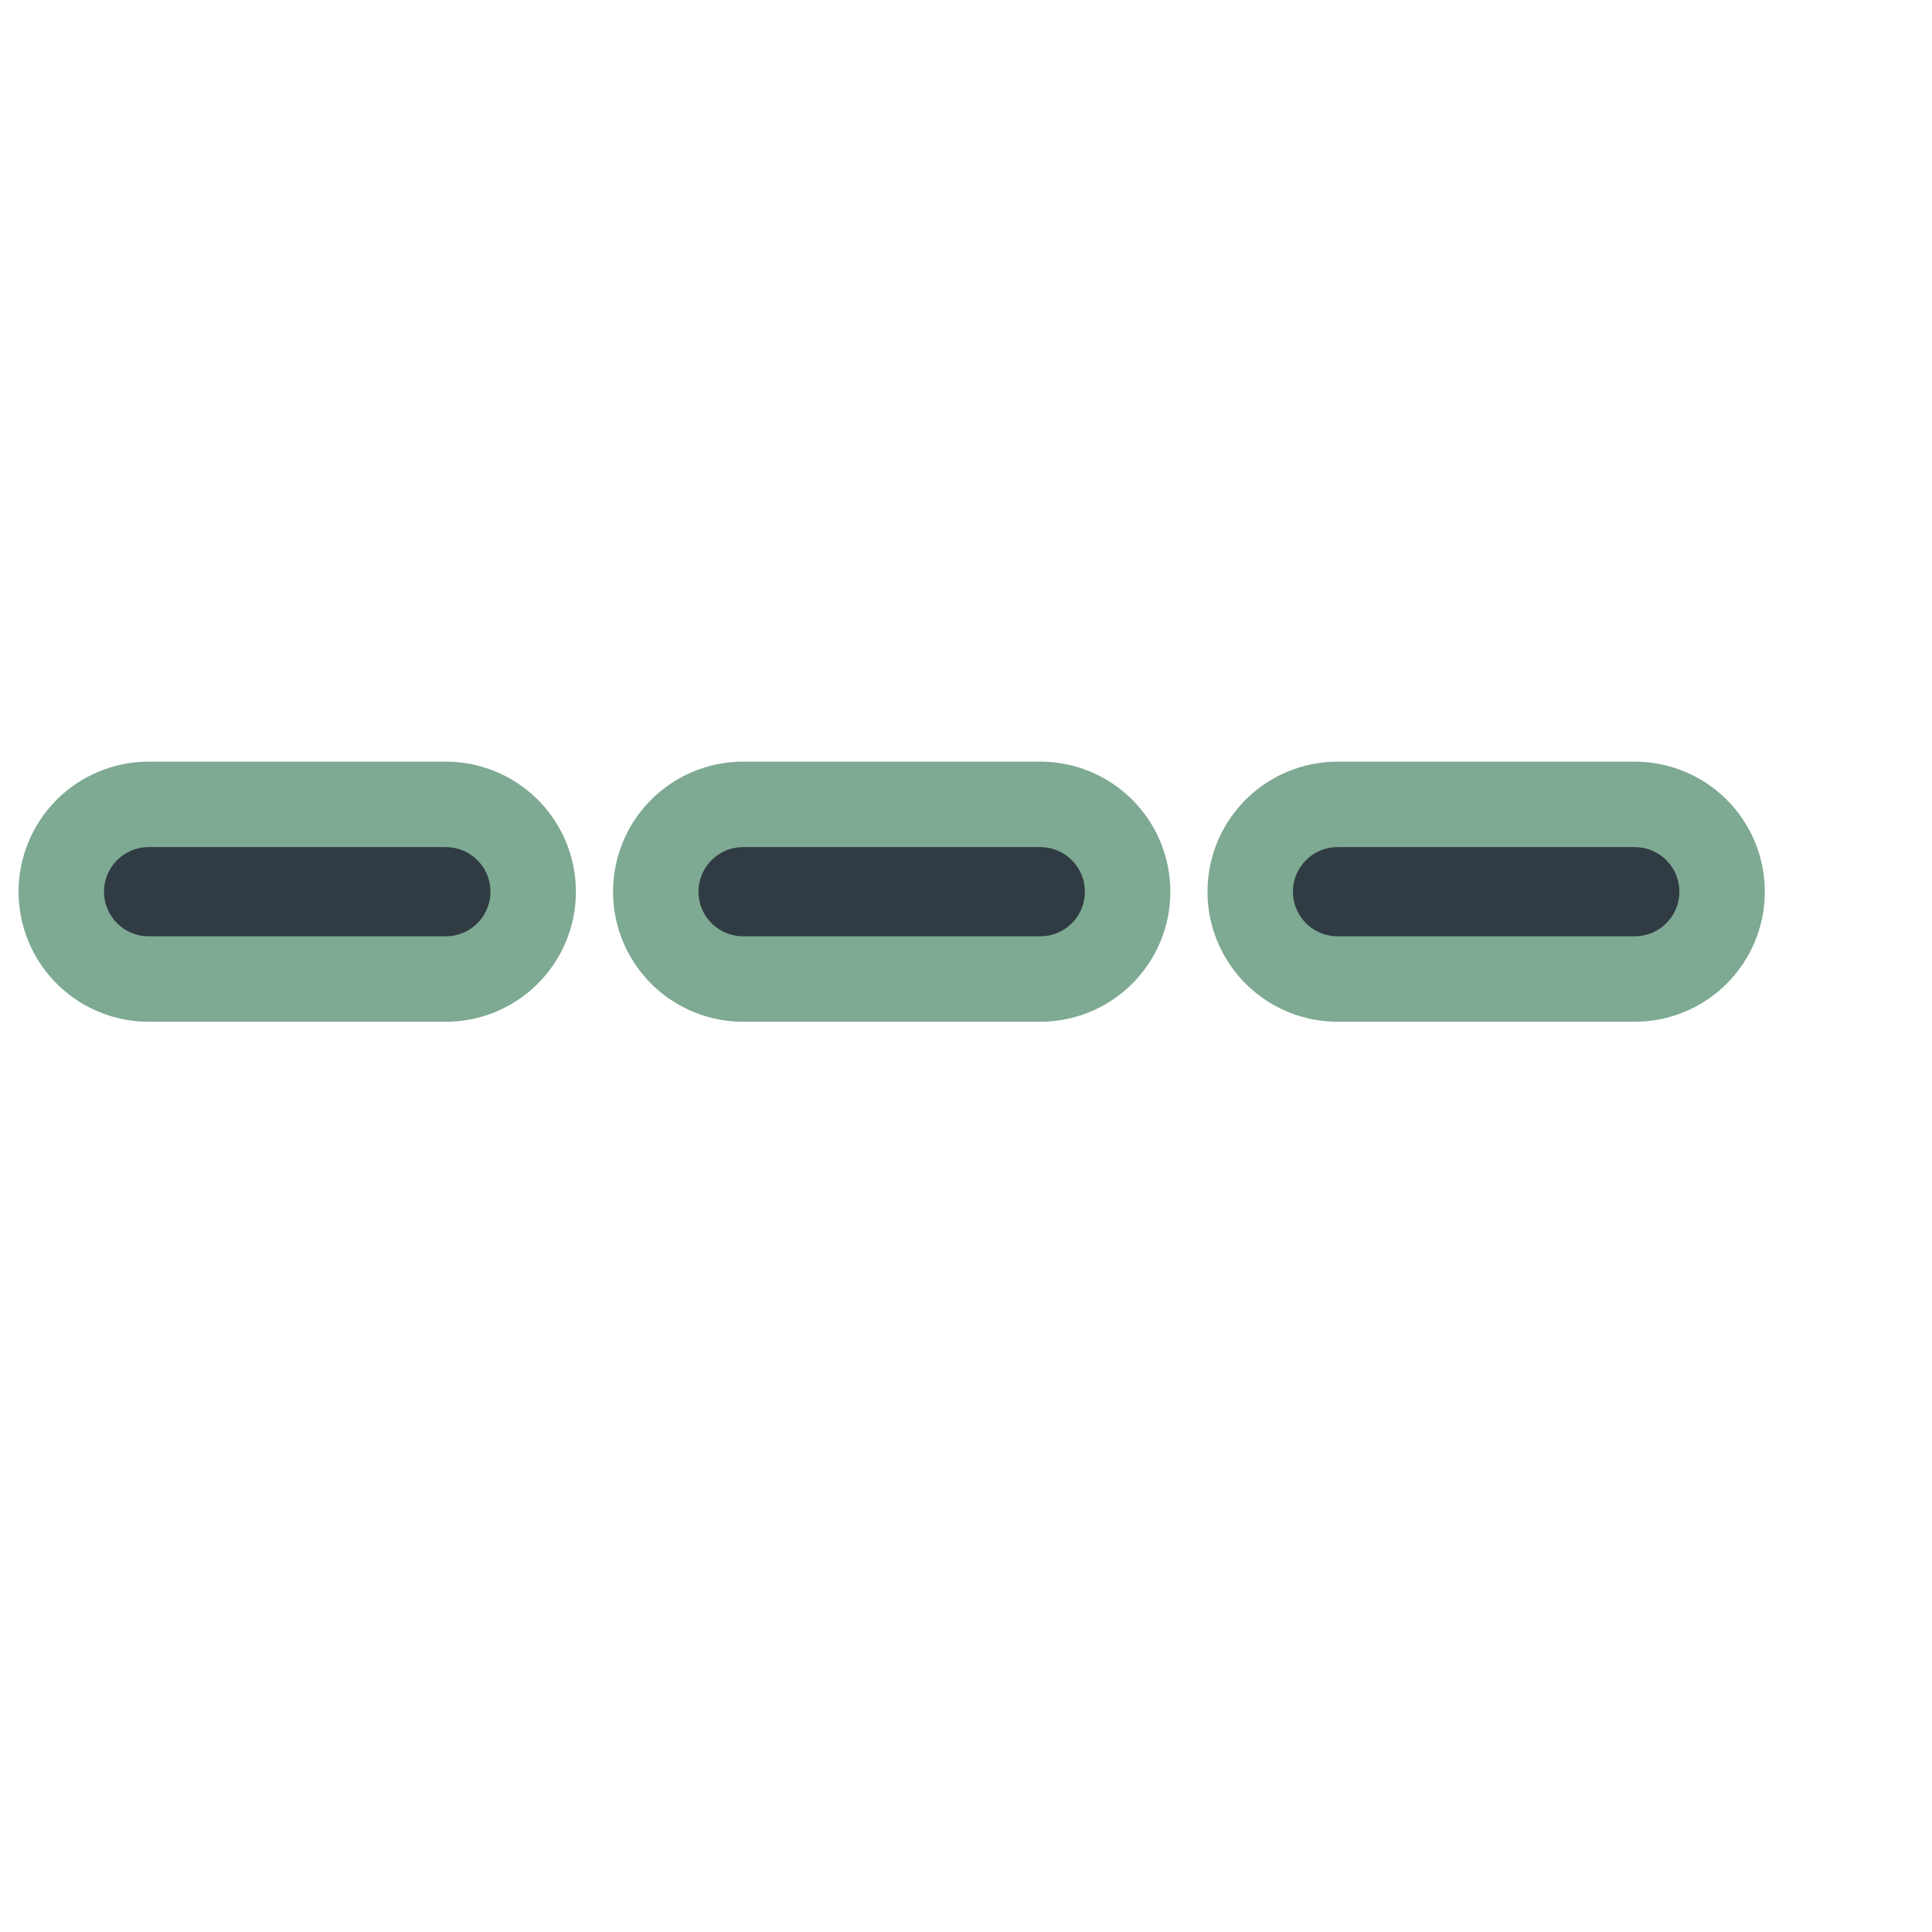
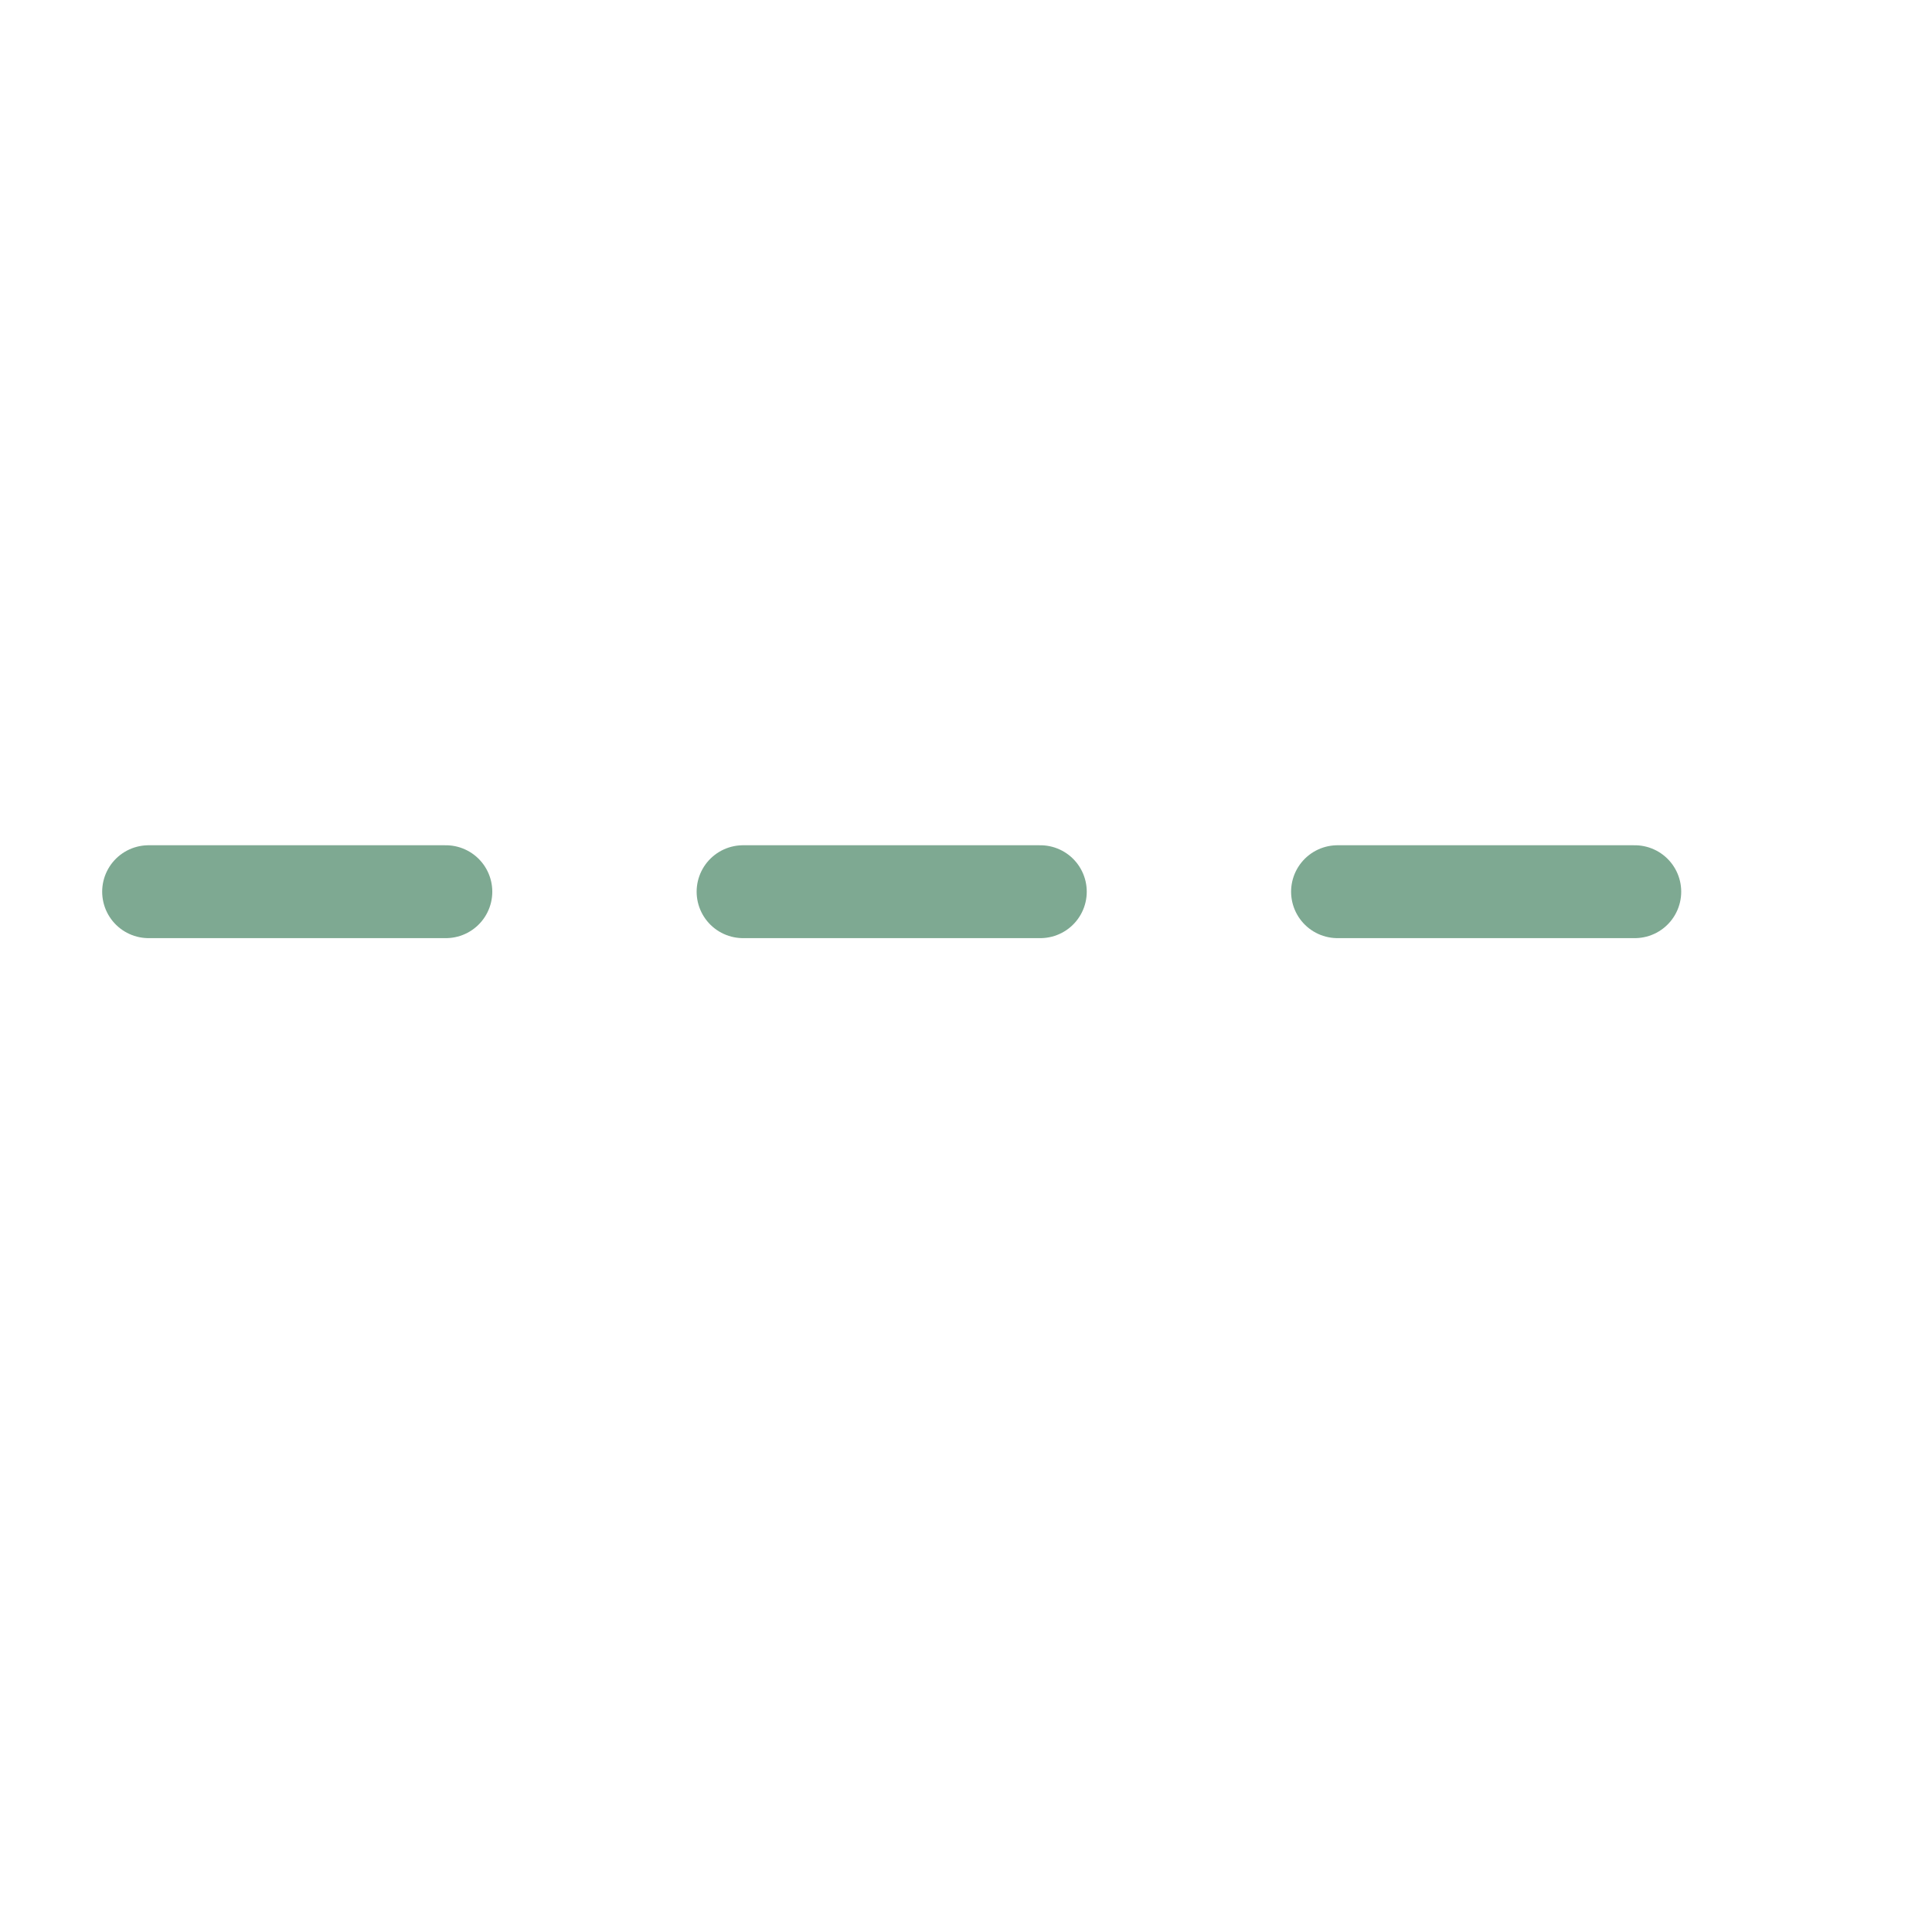
<svg xmlns="http://www.w3.org/2000/svg" width="26" height="26" viewBox="0 0 26 26">
-   <path d="M2,12 L6,12 M10,12 L14,12 M18,12 L22,12" fill="none" stroke="#7EA992" stroke-width="3.5" stroke-linecap="round" stroke-linejoin="round" />
-   <path d="M2,12 L6,12 M10,12 L14,12 M18,12 L22,12" fill="none" stroke="#303B43" stroke-width="1.2" stroke-linecap="round" stroke-linejoin="round" />
+   <path d="M2,12 L6,12 M10,12 L14,12 M18,12 L22,12" fill="none" stroke="#7EA992" stroke-width="1.25" stroke-linecap="round" stroke-linejoin="round" />
</svg>
